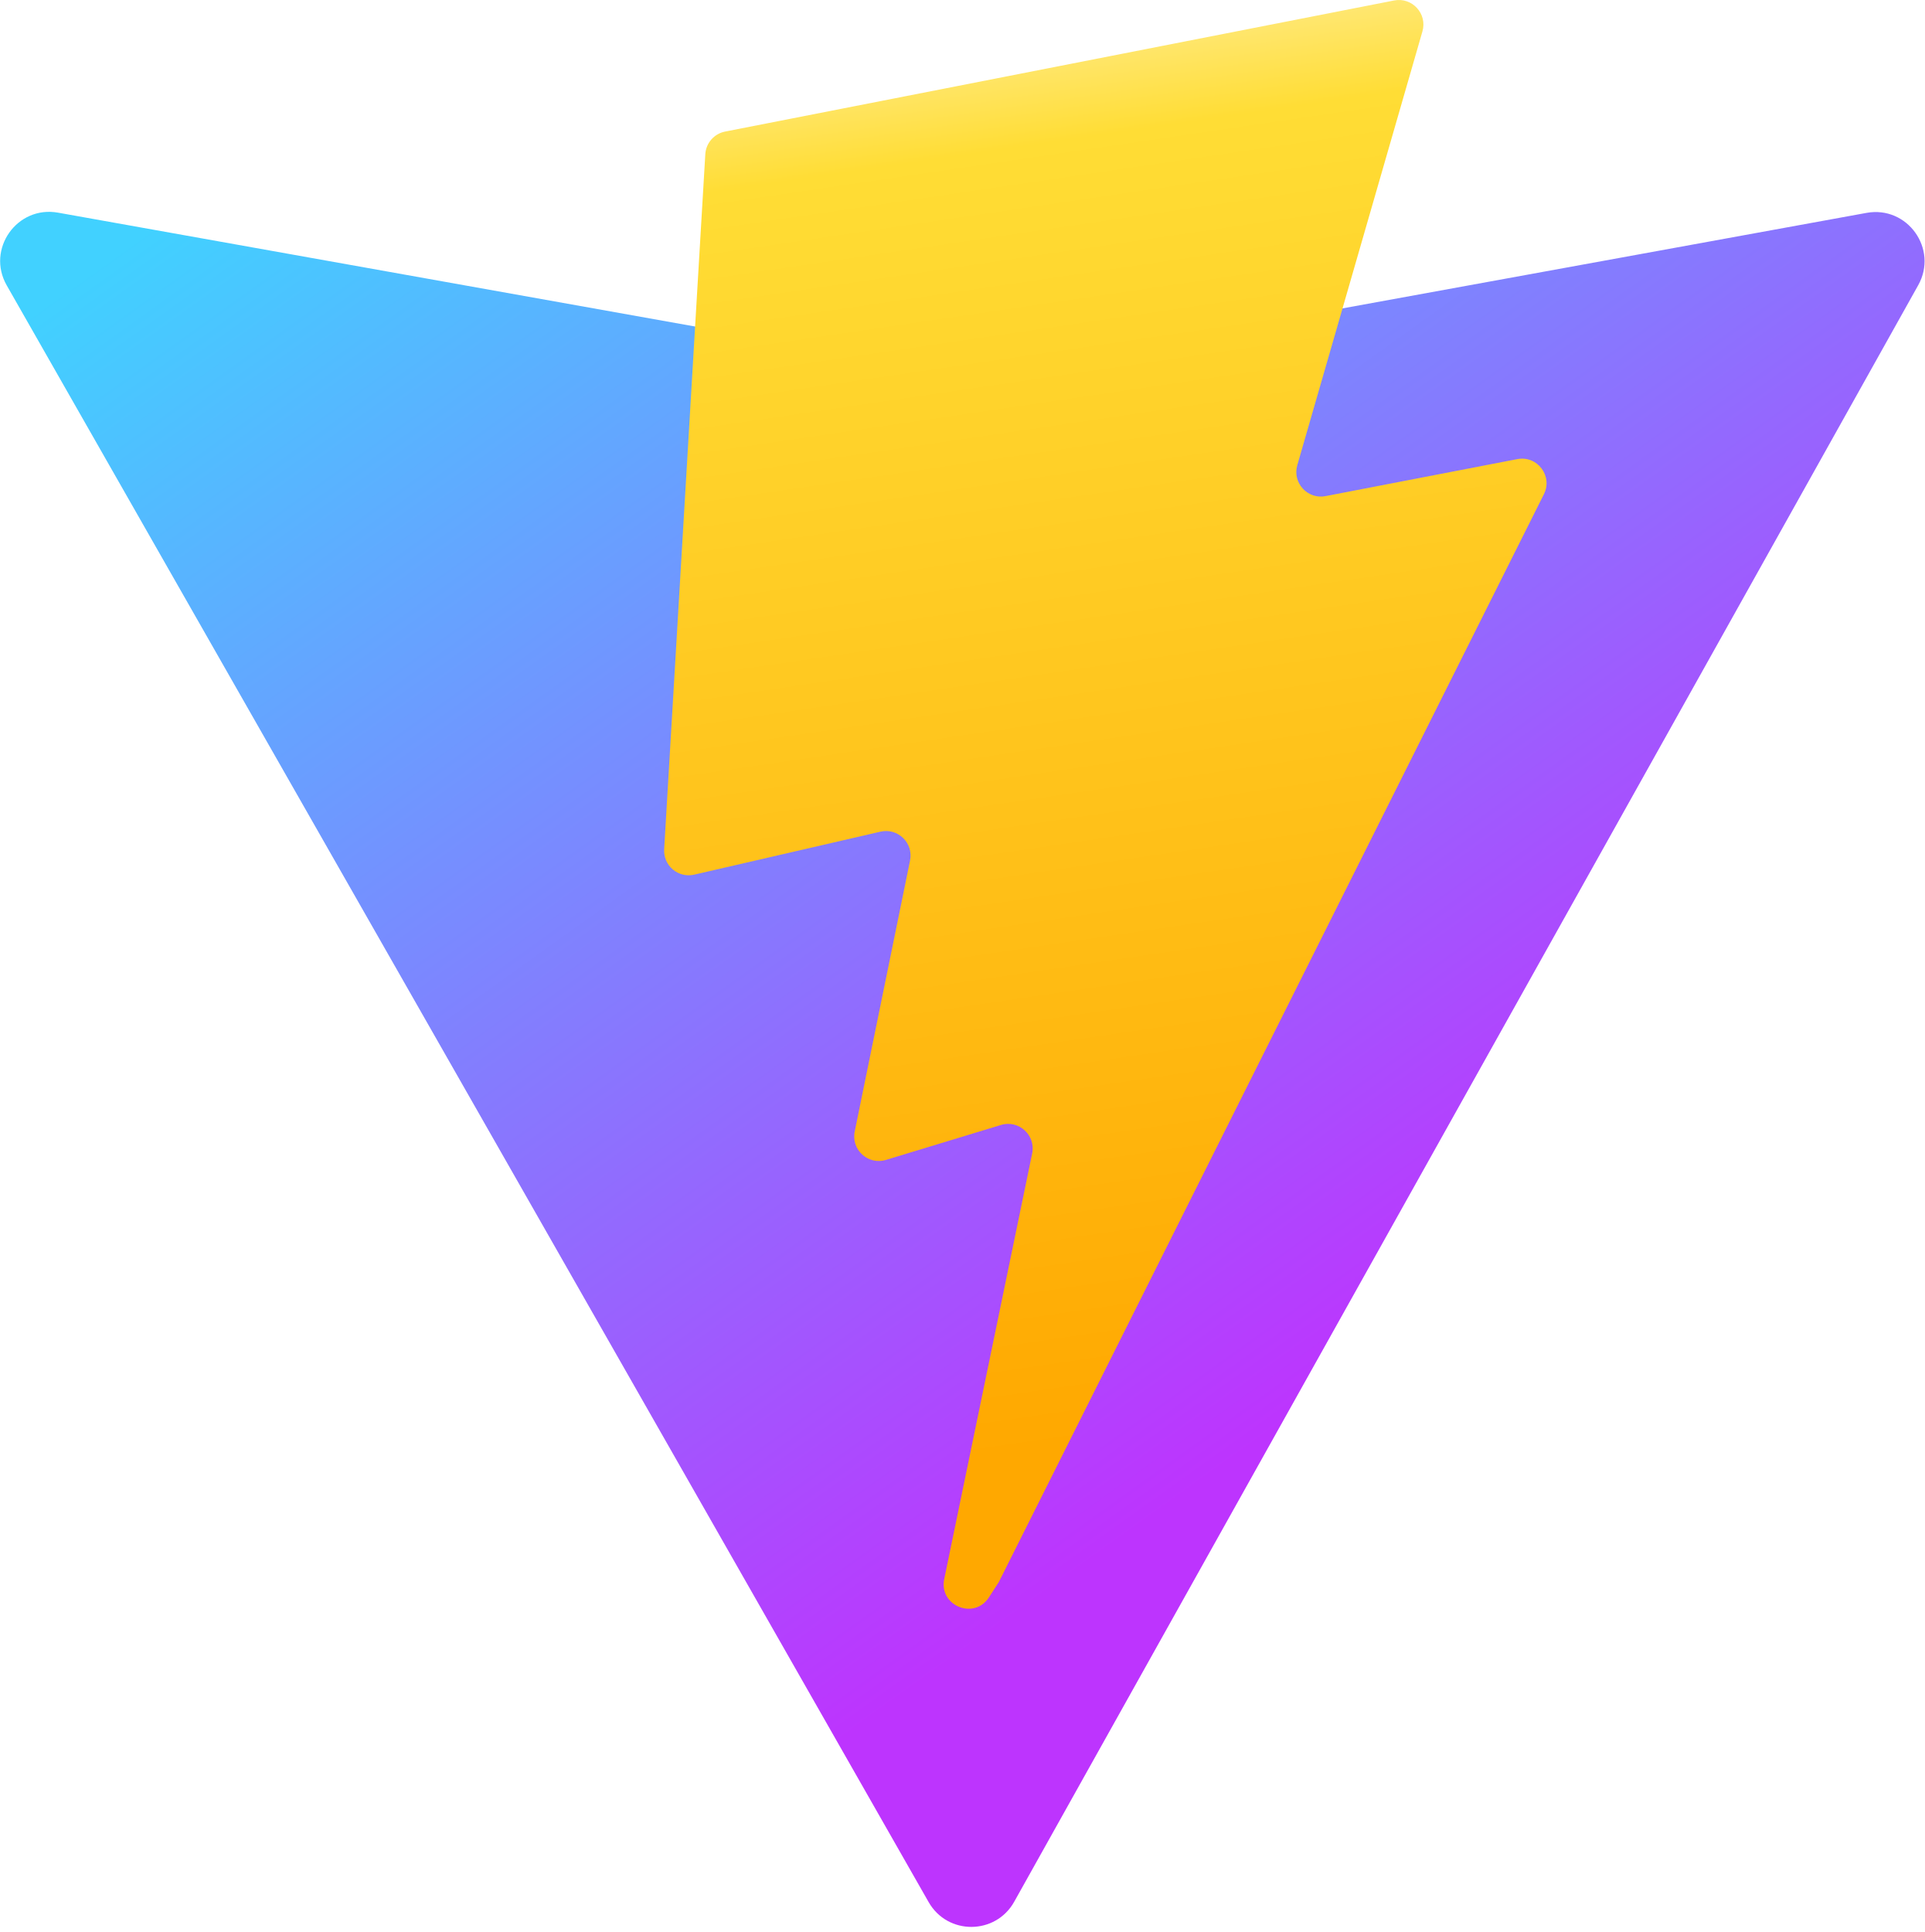
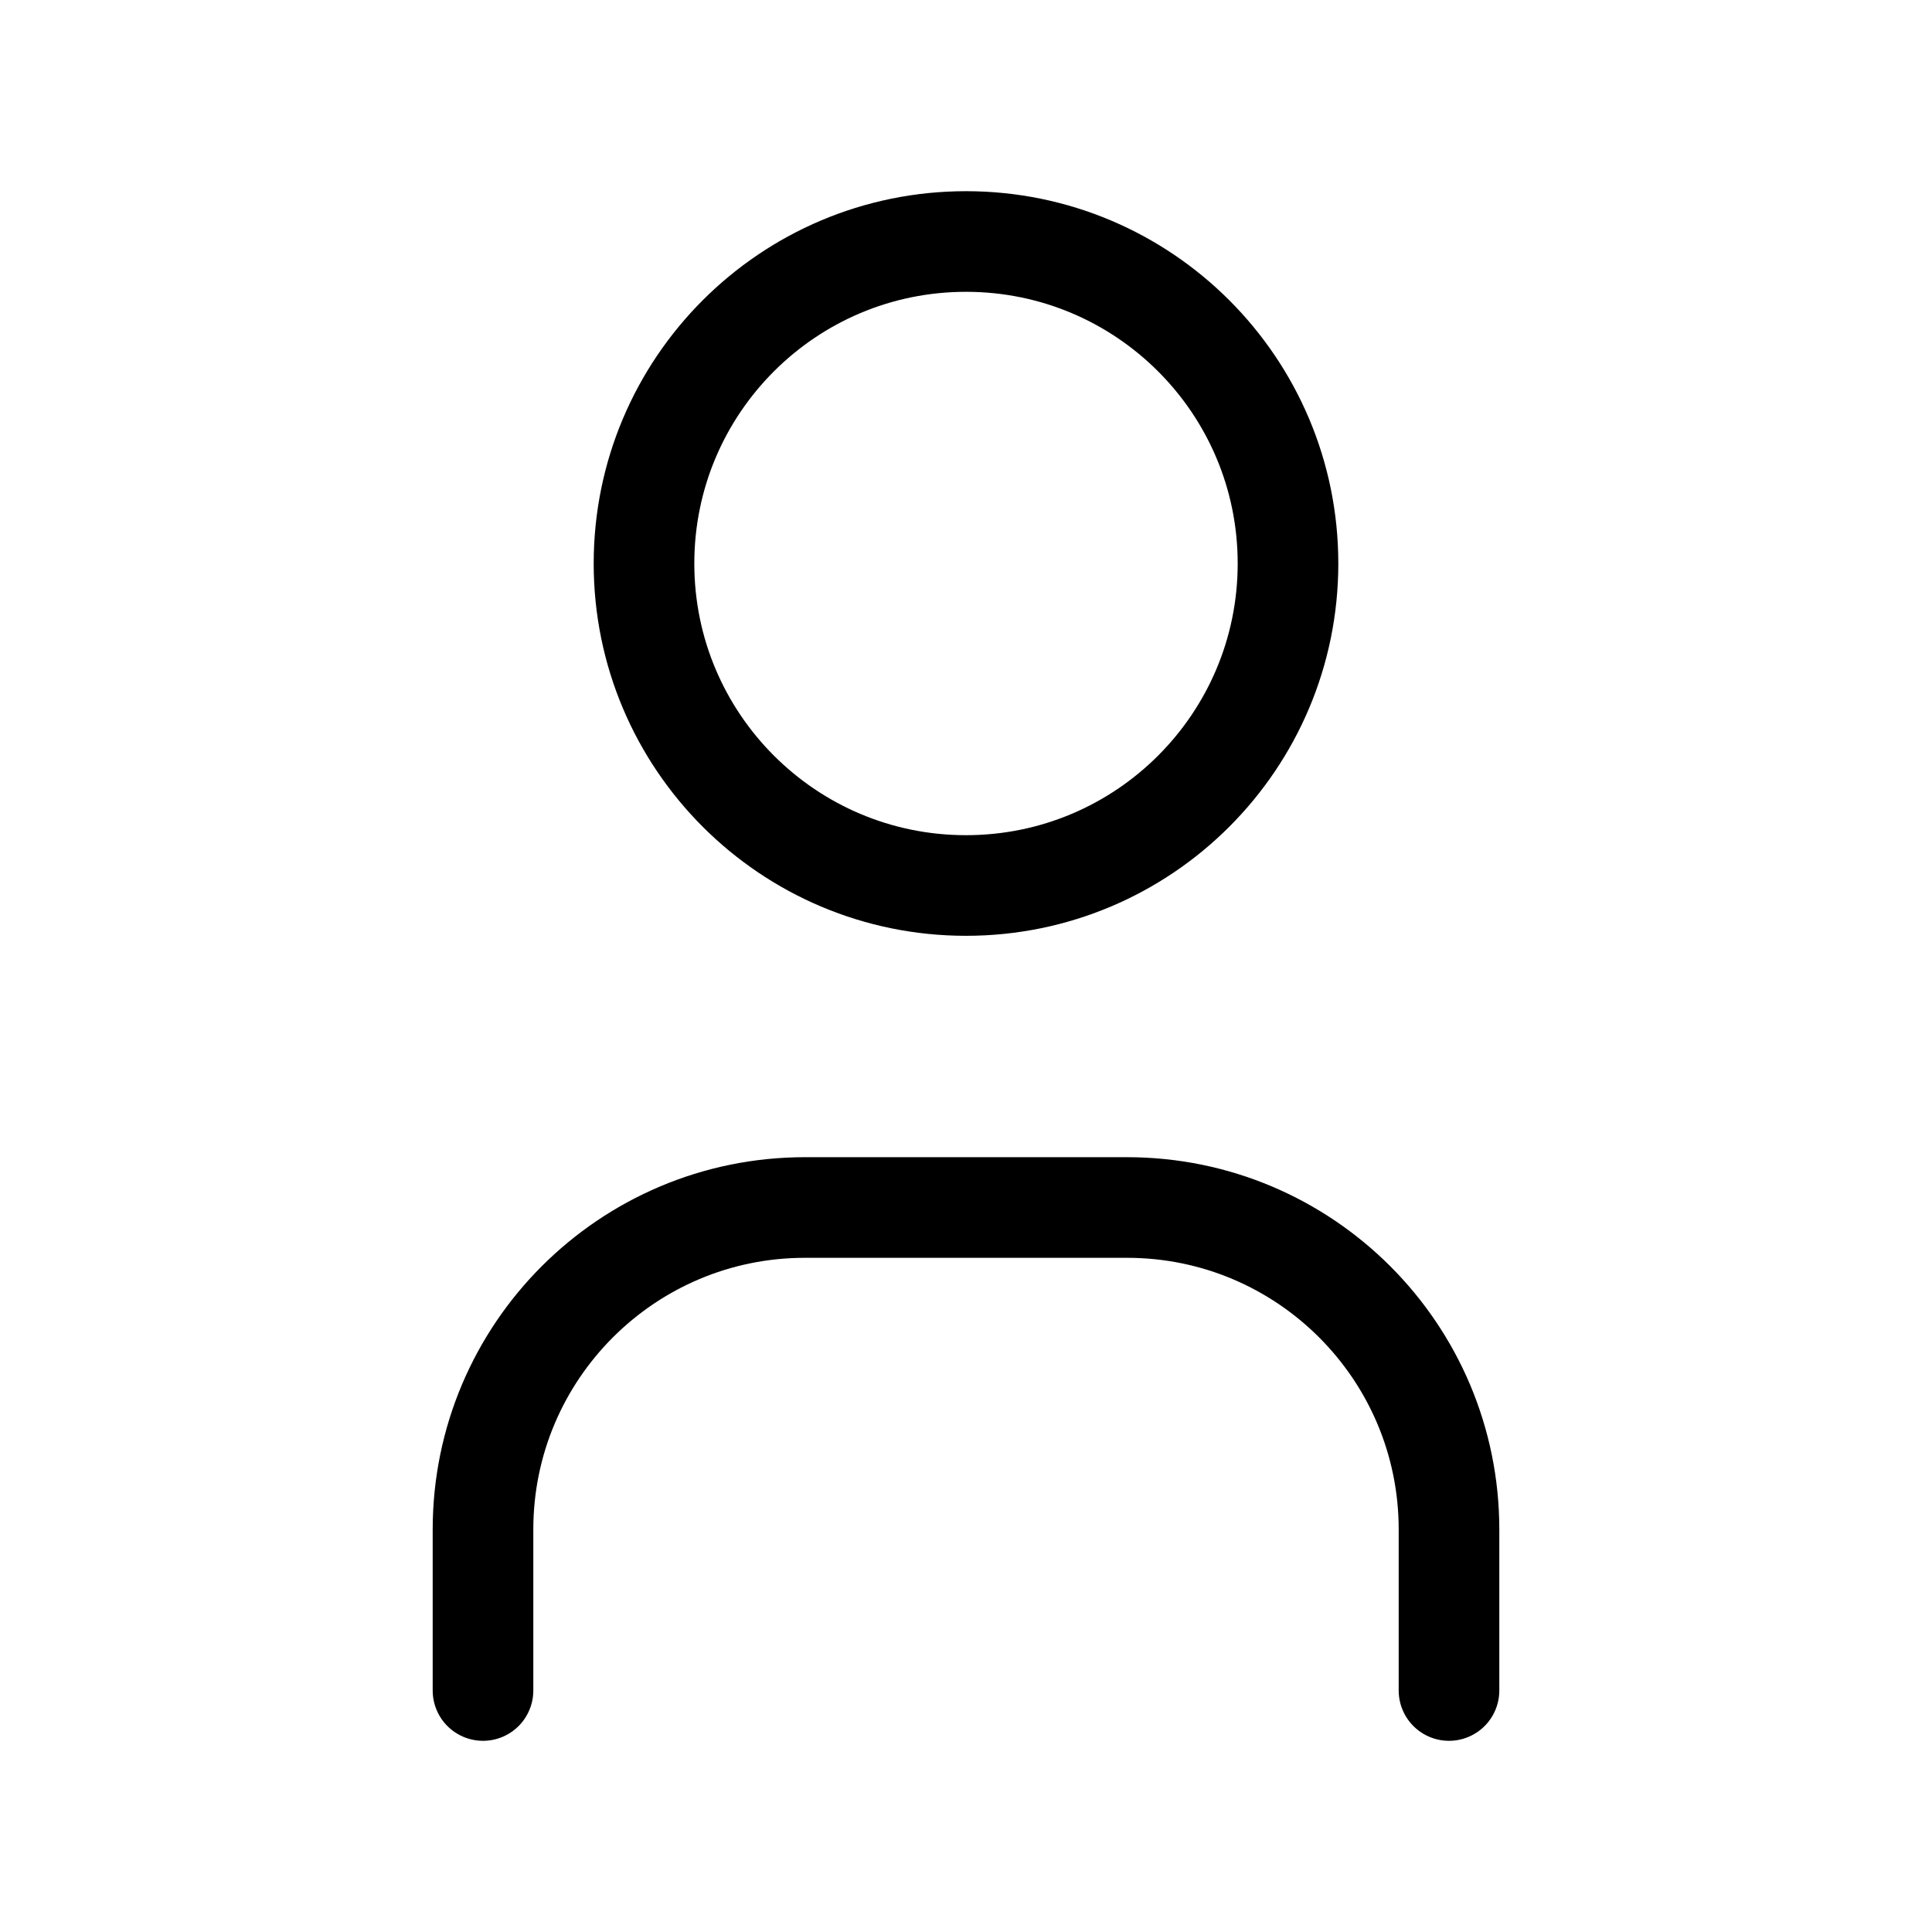
- <svg xmlns="http://www.w3.org/2000/svg" aria-hidden="true" role="img" class="iconify iconify--logos" width="31.88" height="32" preserveAspectRatio="xMidYMid meet" viewBox="0 0 256 257">
-   <defs>
-     <linearGradient id="IconifyId1813088fe1fbc01fb466" x1="-.828%" x2="57.636%" y1="7.652%" y2="78.411%">
-       <stop offset="0%" stop-color="#41D1FF" />
-       <stop offset="100%" stop-color="#BD34FE" />
-     </linearGradient>
-     <linearGradient id="IconifyId1813088fe1fbc01fb467" x1="43.376%" x2="50.316%" y1="2.242%" y2="89.03%">
-       <stop offset="0%" stop-color="#FFEA83" />
-       <stop offset="8.333%" stop-color="#FFDD35" />
-       <stop offset="100%" stop-color="#FFA800" />
-     </linearGradient>
-   </defs>
-   <path fill="url(#IconifyId1813088fe1fbc01fb466)" d="M255.153 37.938L134.897 252.976c-2.483 4.44-8.862 4.466-11.382.048L.875 37.958c-2.746-4.814 1.371-10.646 6.827-9.67l120.385 21.517a6.537 6.537 0 0 0 2.322-.004l117.867-21.483c5.438-.991 9.574 4.796 6.877 9.62Z" />
-   <path fill="url(#IconifyId1813088fe1fbc01fb467)" d="M185.432.063L96.44 17.501a3.268 3.268 0 0 0-2.634 3.014l-5.474 92.456a3.268 3.268 0 0 0 3.997 3.378l24.777-5.718c2.318-.535 4.413 1.507 3.936 3.838l-7.361 36.047c-.495 2.426 1.782 4.5 4.151 3.78l15.304-4.649c2.372-.72 4.652 1.36 4.15 3.788l-11.698 56.621c-.732 3.542 3.979 5.473 5.943 2.437l1.313-2.028l72.516-144.72c1.215-2.423-.88-5.186-3.54-4.672l-25.505 4.922c-2.396.462-4.435-1.77-3.759-4.114l16.646-57.705c.677-2.35-1.37-4.583-3.769-4.113Z" />
+ <svg xmlns="http://www.w3.org/2000/svg" width="24" height="24" viewBox="0 0 24 24" fill="none" stroke="currentColor" stroke-width="1.25" stroke-linecap="round" stroke-linejoin="round" class="icon icon-tabler icons-tabler-outline icon-tabler-user">
+   <path stroke="none" d="M0 0h24v24H0z" fill="none" />
+   <path d="M8 7a4 4 0 1 0 8 0a4 4 0 0 0 -8 0" />
+   <path d="M6 21v-2a4 4 0 0 1 4 -4h4a4 4 0 0 1 4 4v2" />
</svg>
